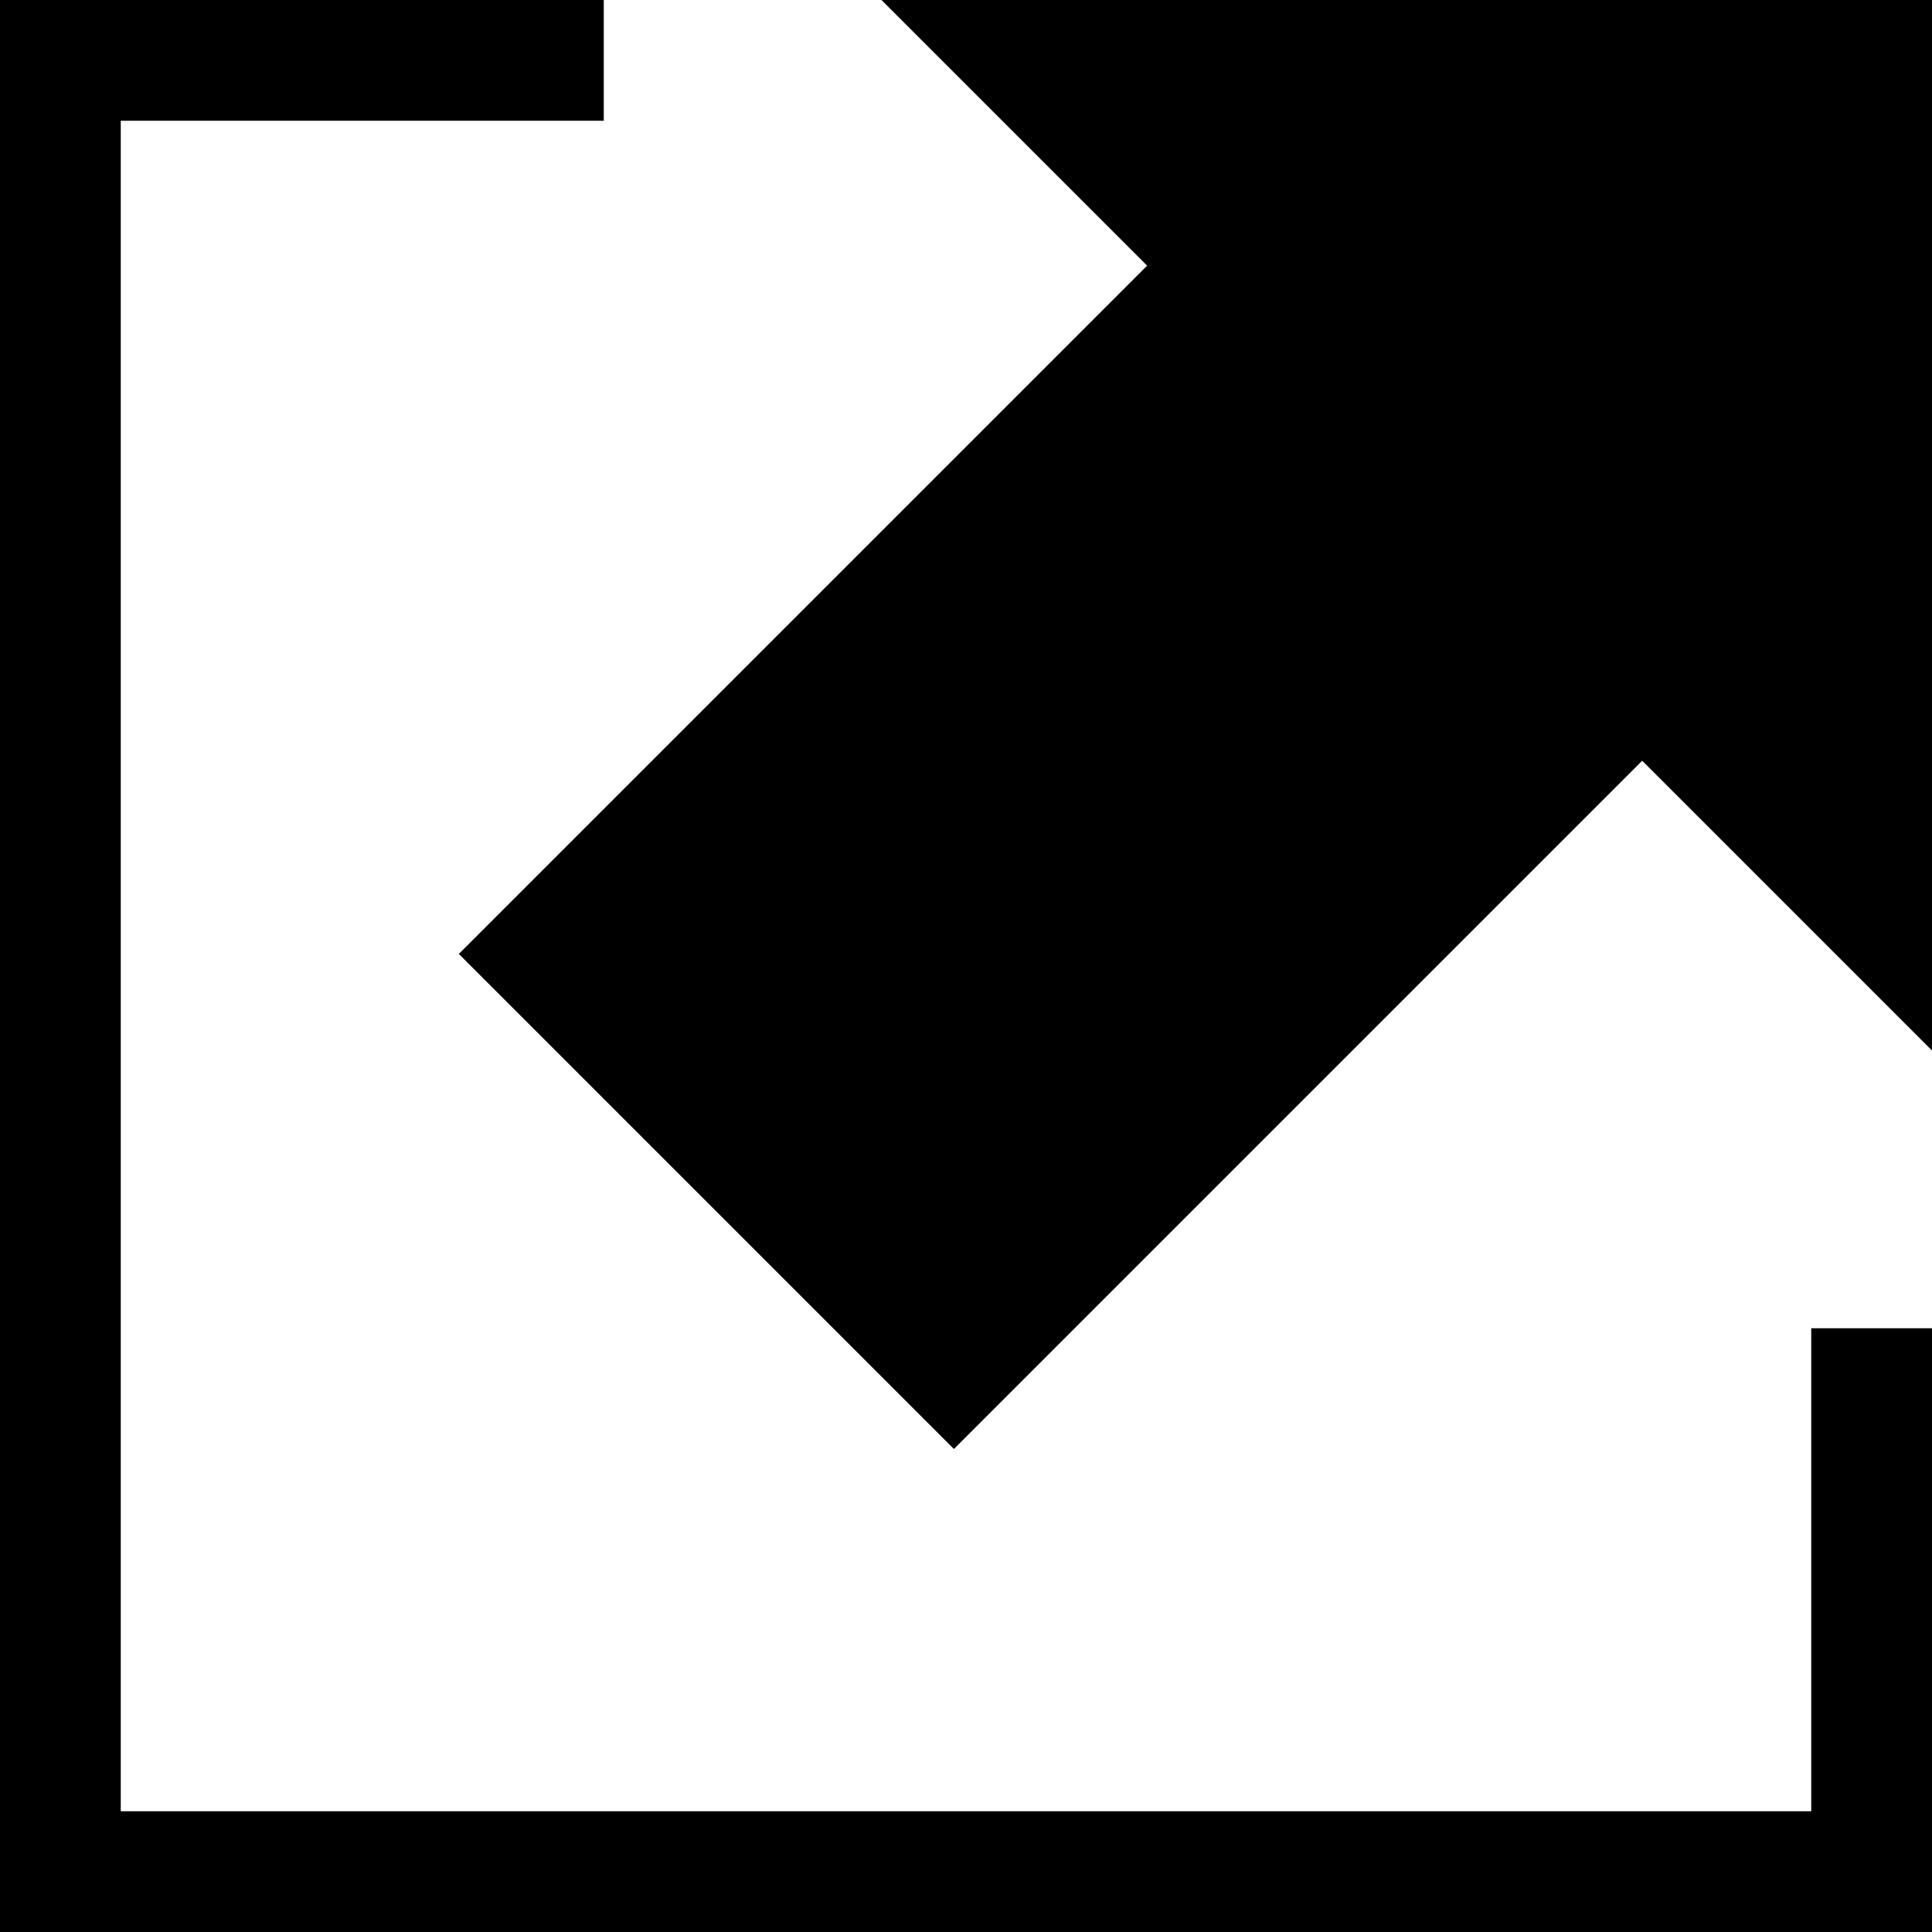
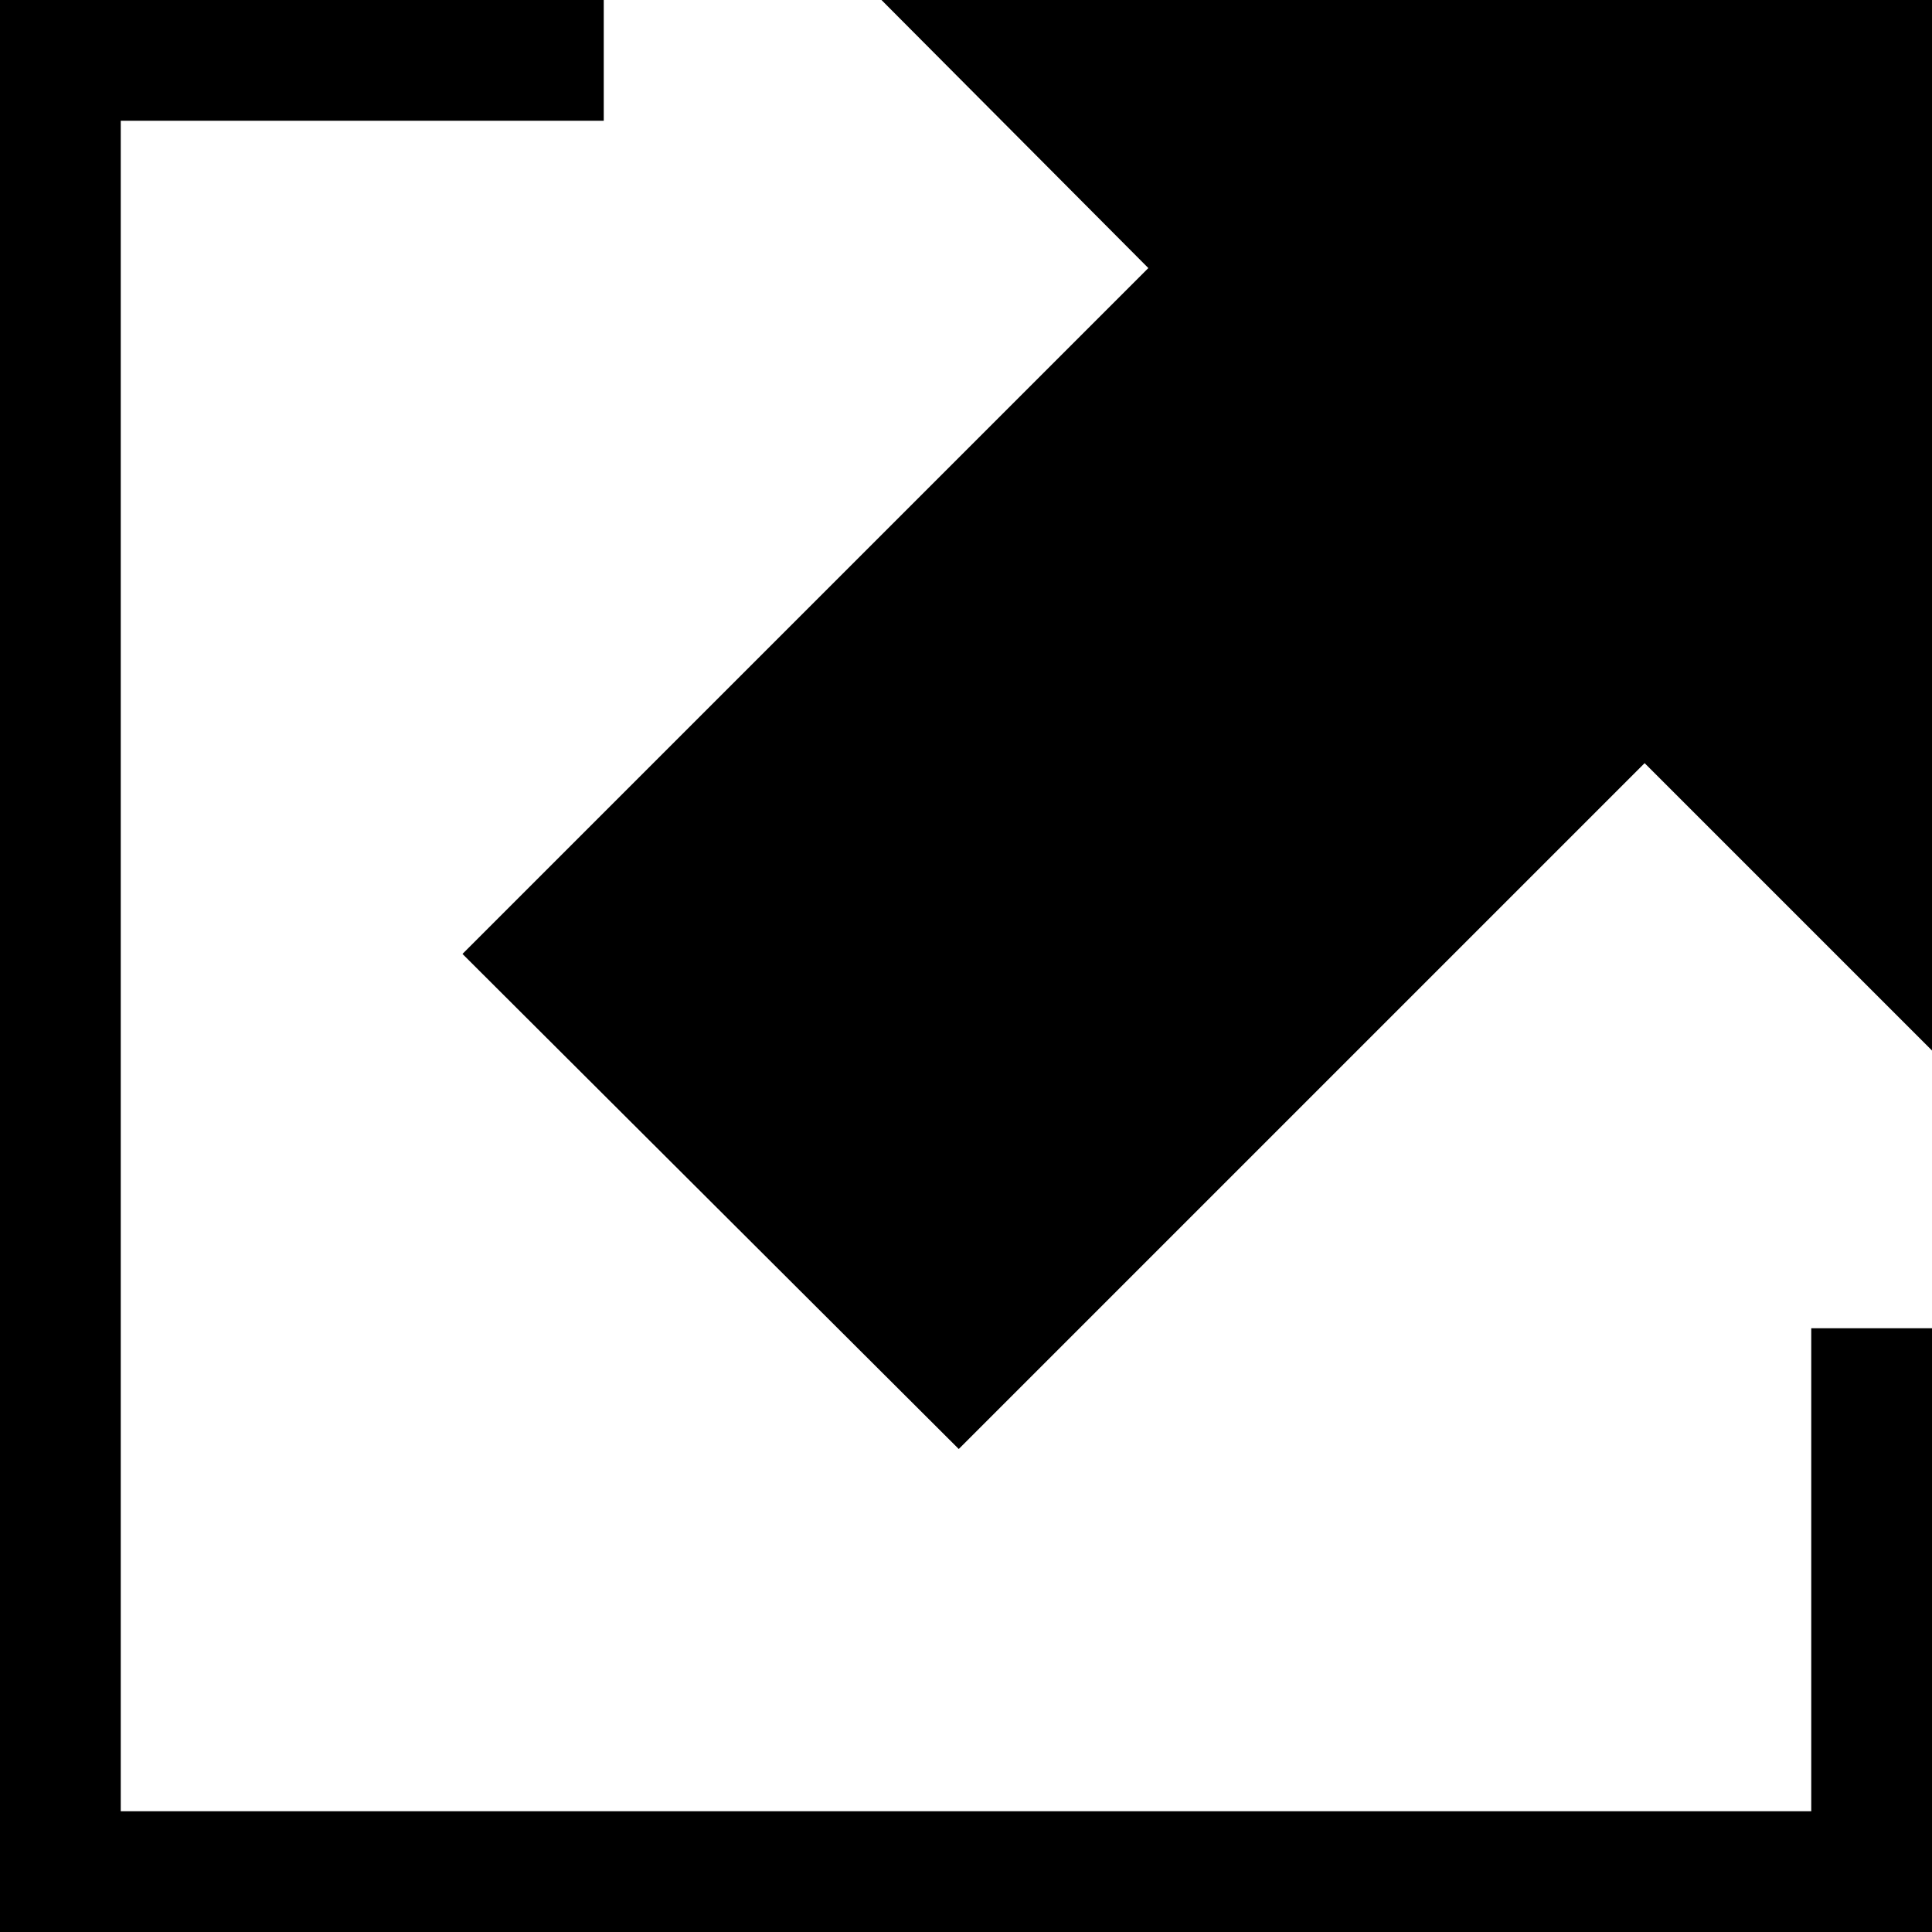
<svg xmlns="http://www.w3.org/2000/svg" viewBox="0 0 16 16">
-   <polygon points="7.3 0 9.5 2.2 3.8 7.9 7.9 12 13.6 6.3 16 8.7 16 0 7.3 0" />
-   <polygon points="16 16 0 16 0 0 5 0 5 1 1 1 1 15 15 15 15 11 16 11 16 16" />
+   <polygon points="15 15 1 15 1 1 5 1 5 0 0 0 0 16 16 16 16 11 15 11 15 15" />
+   <polygon points="7.3 0 9.51 2.22 3.83 7.9 7.94 12 13.62 6.32 16 8.7 16 0 7.3 0" />
</svg>
